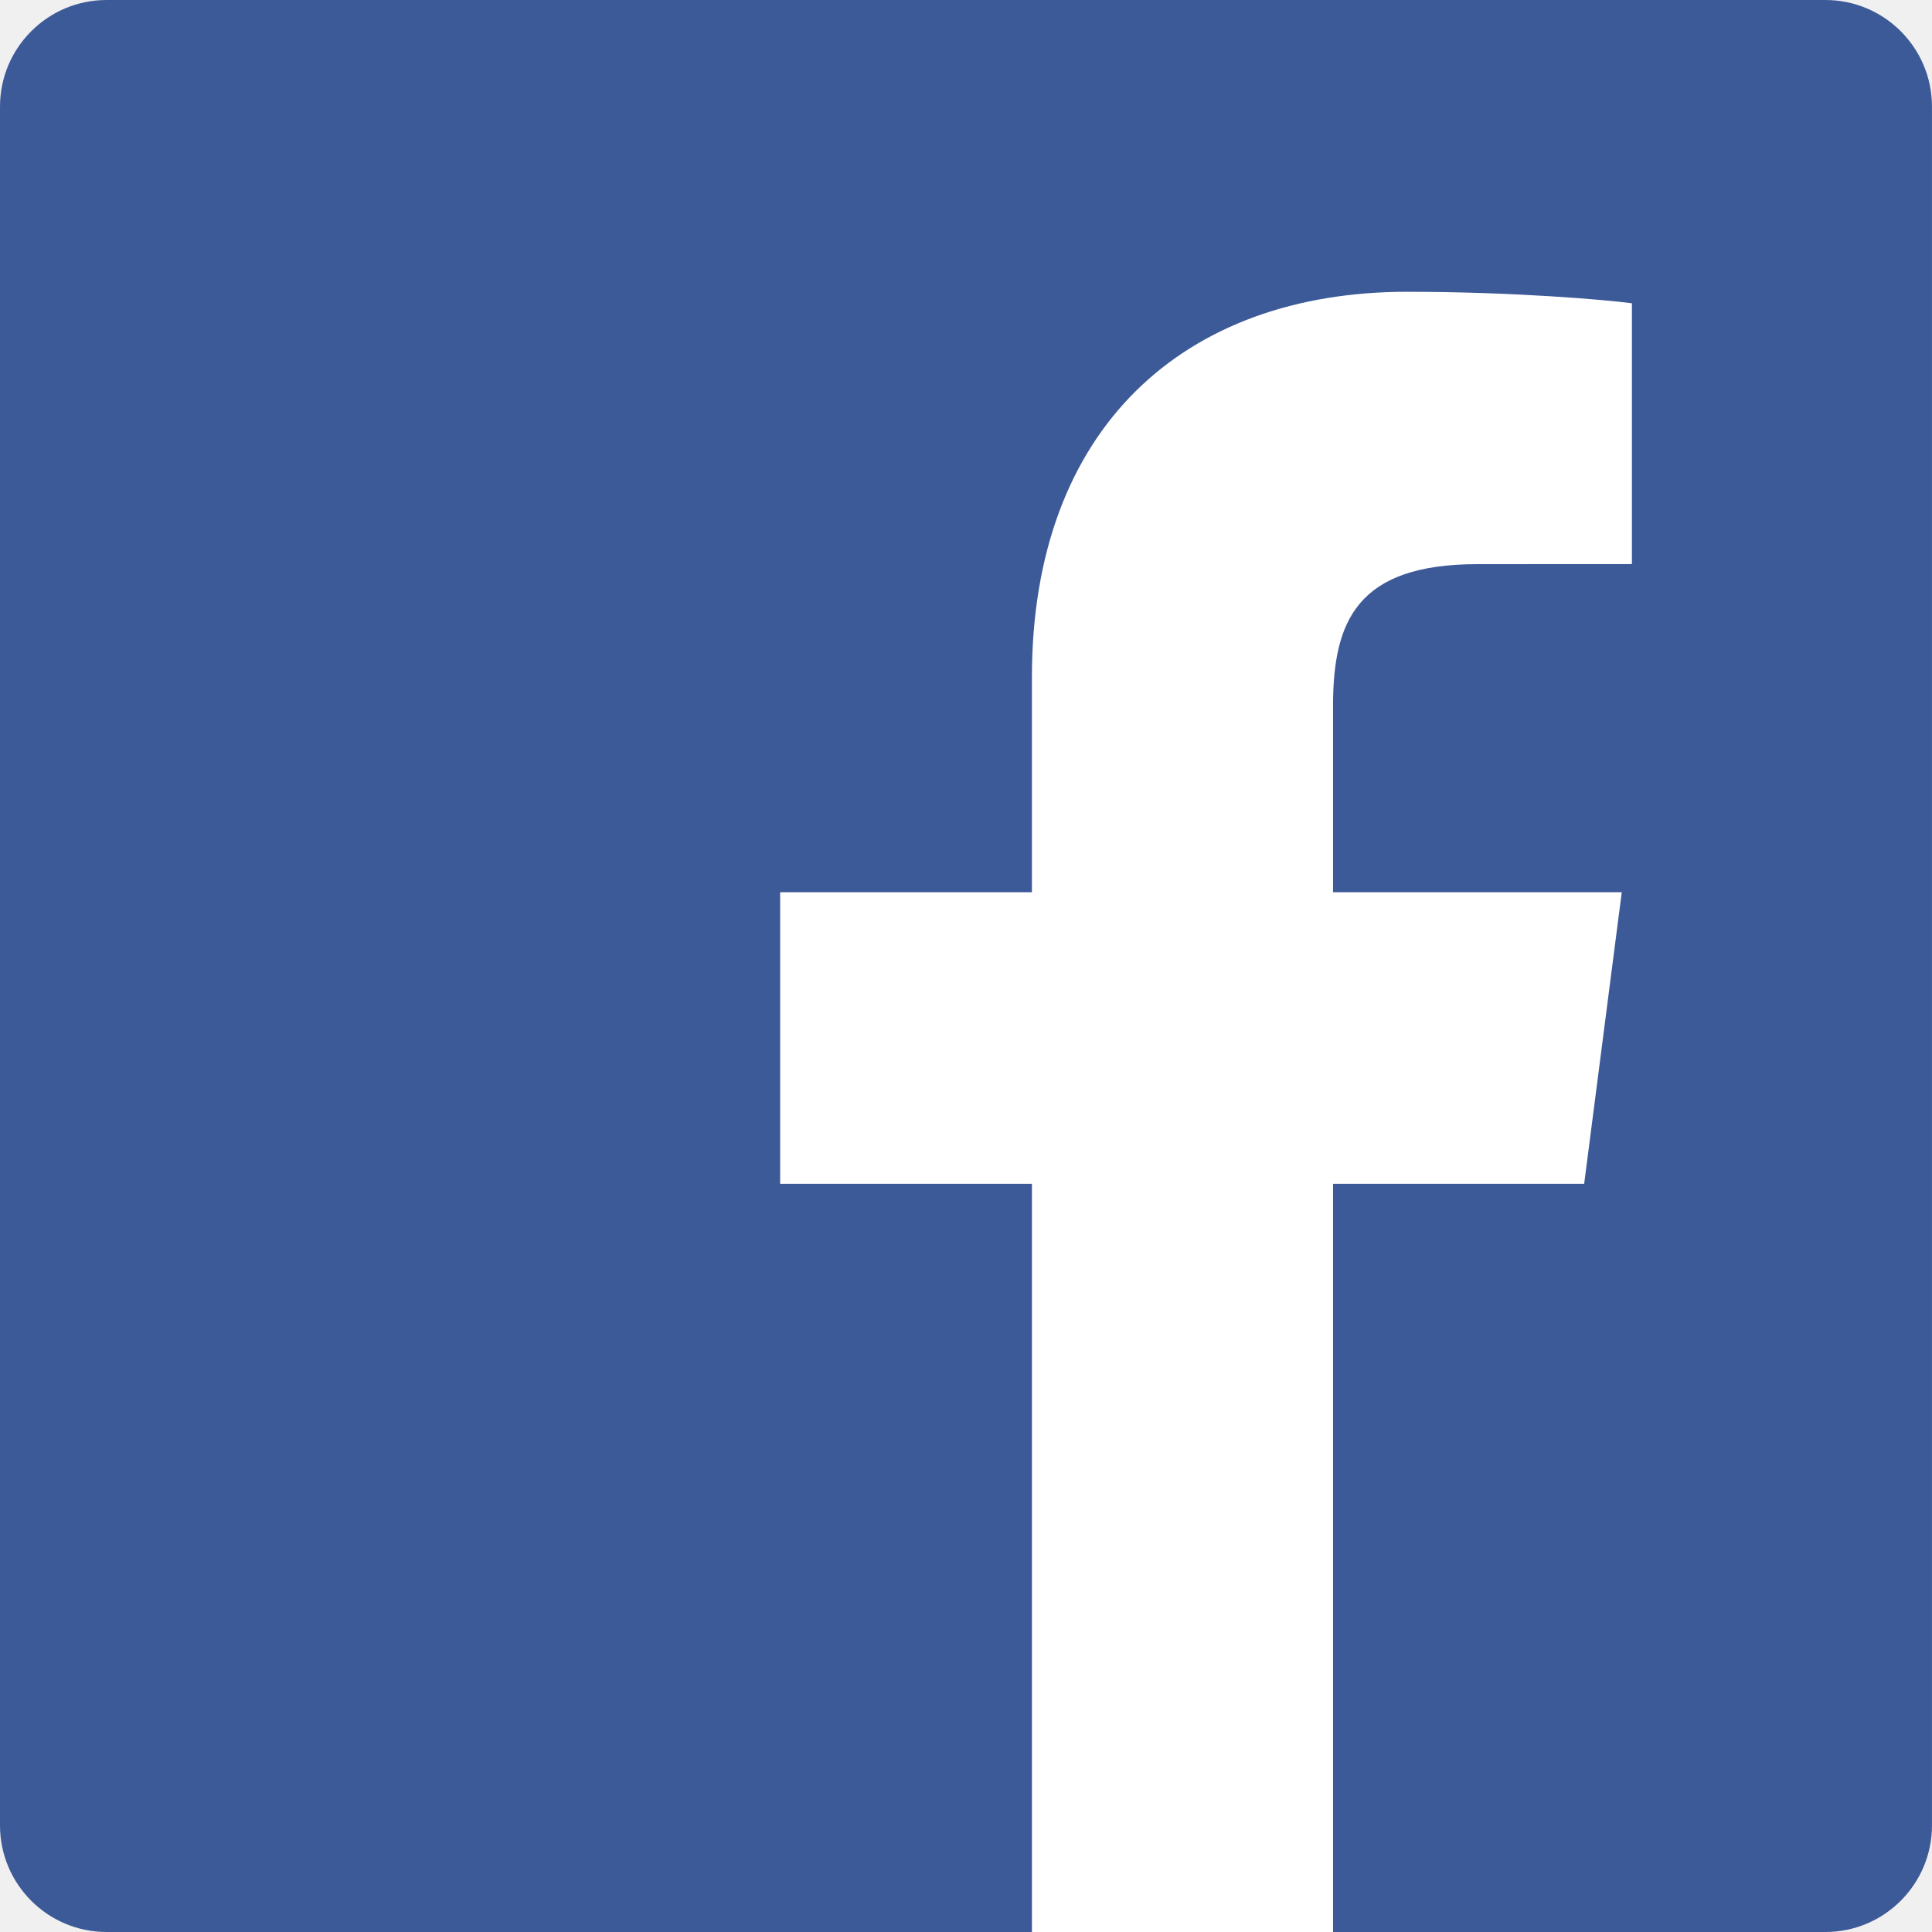
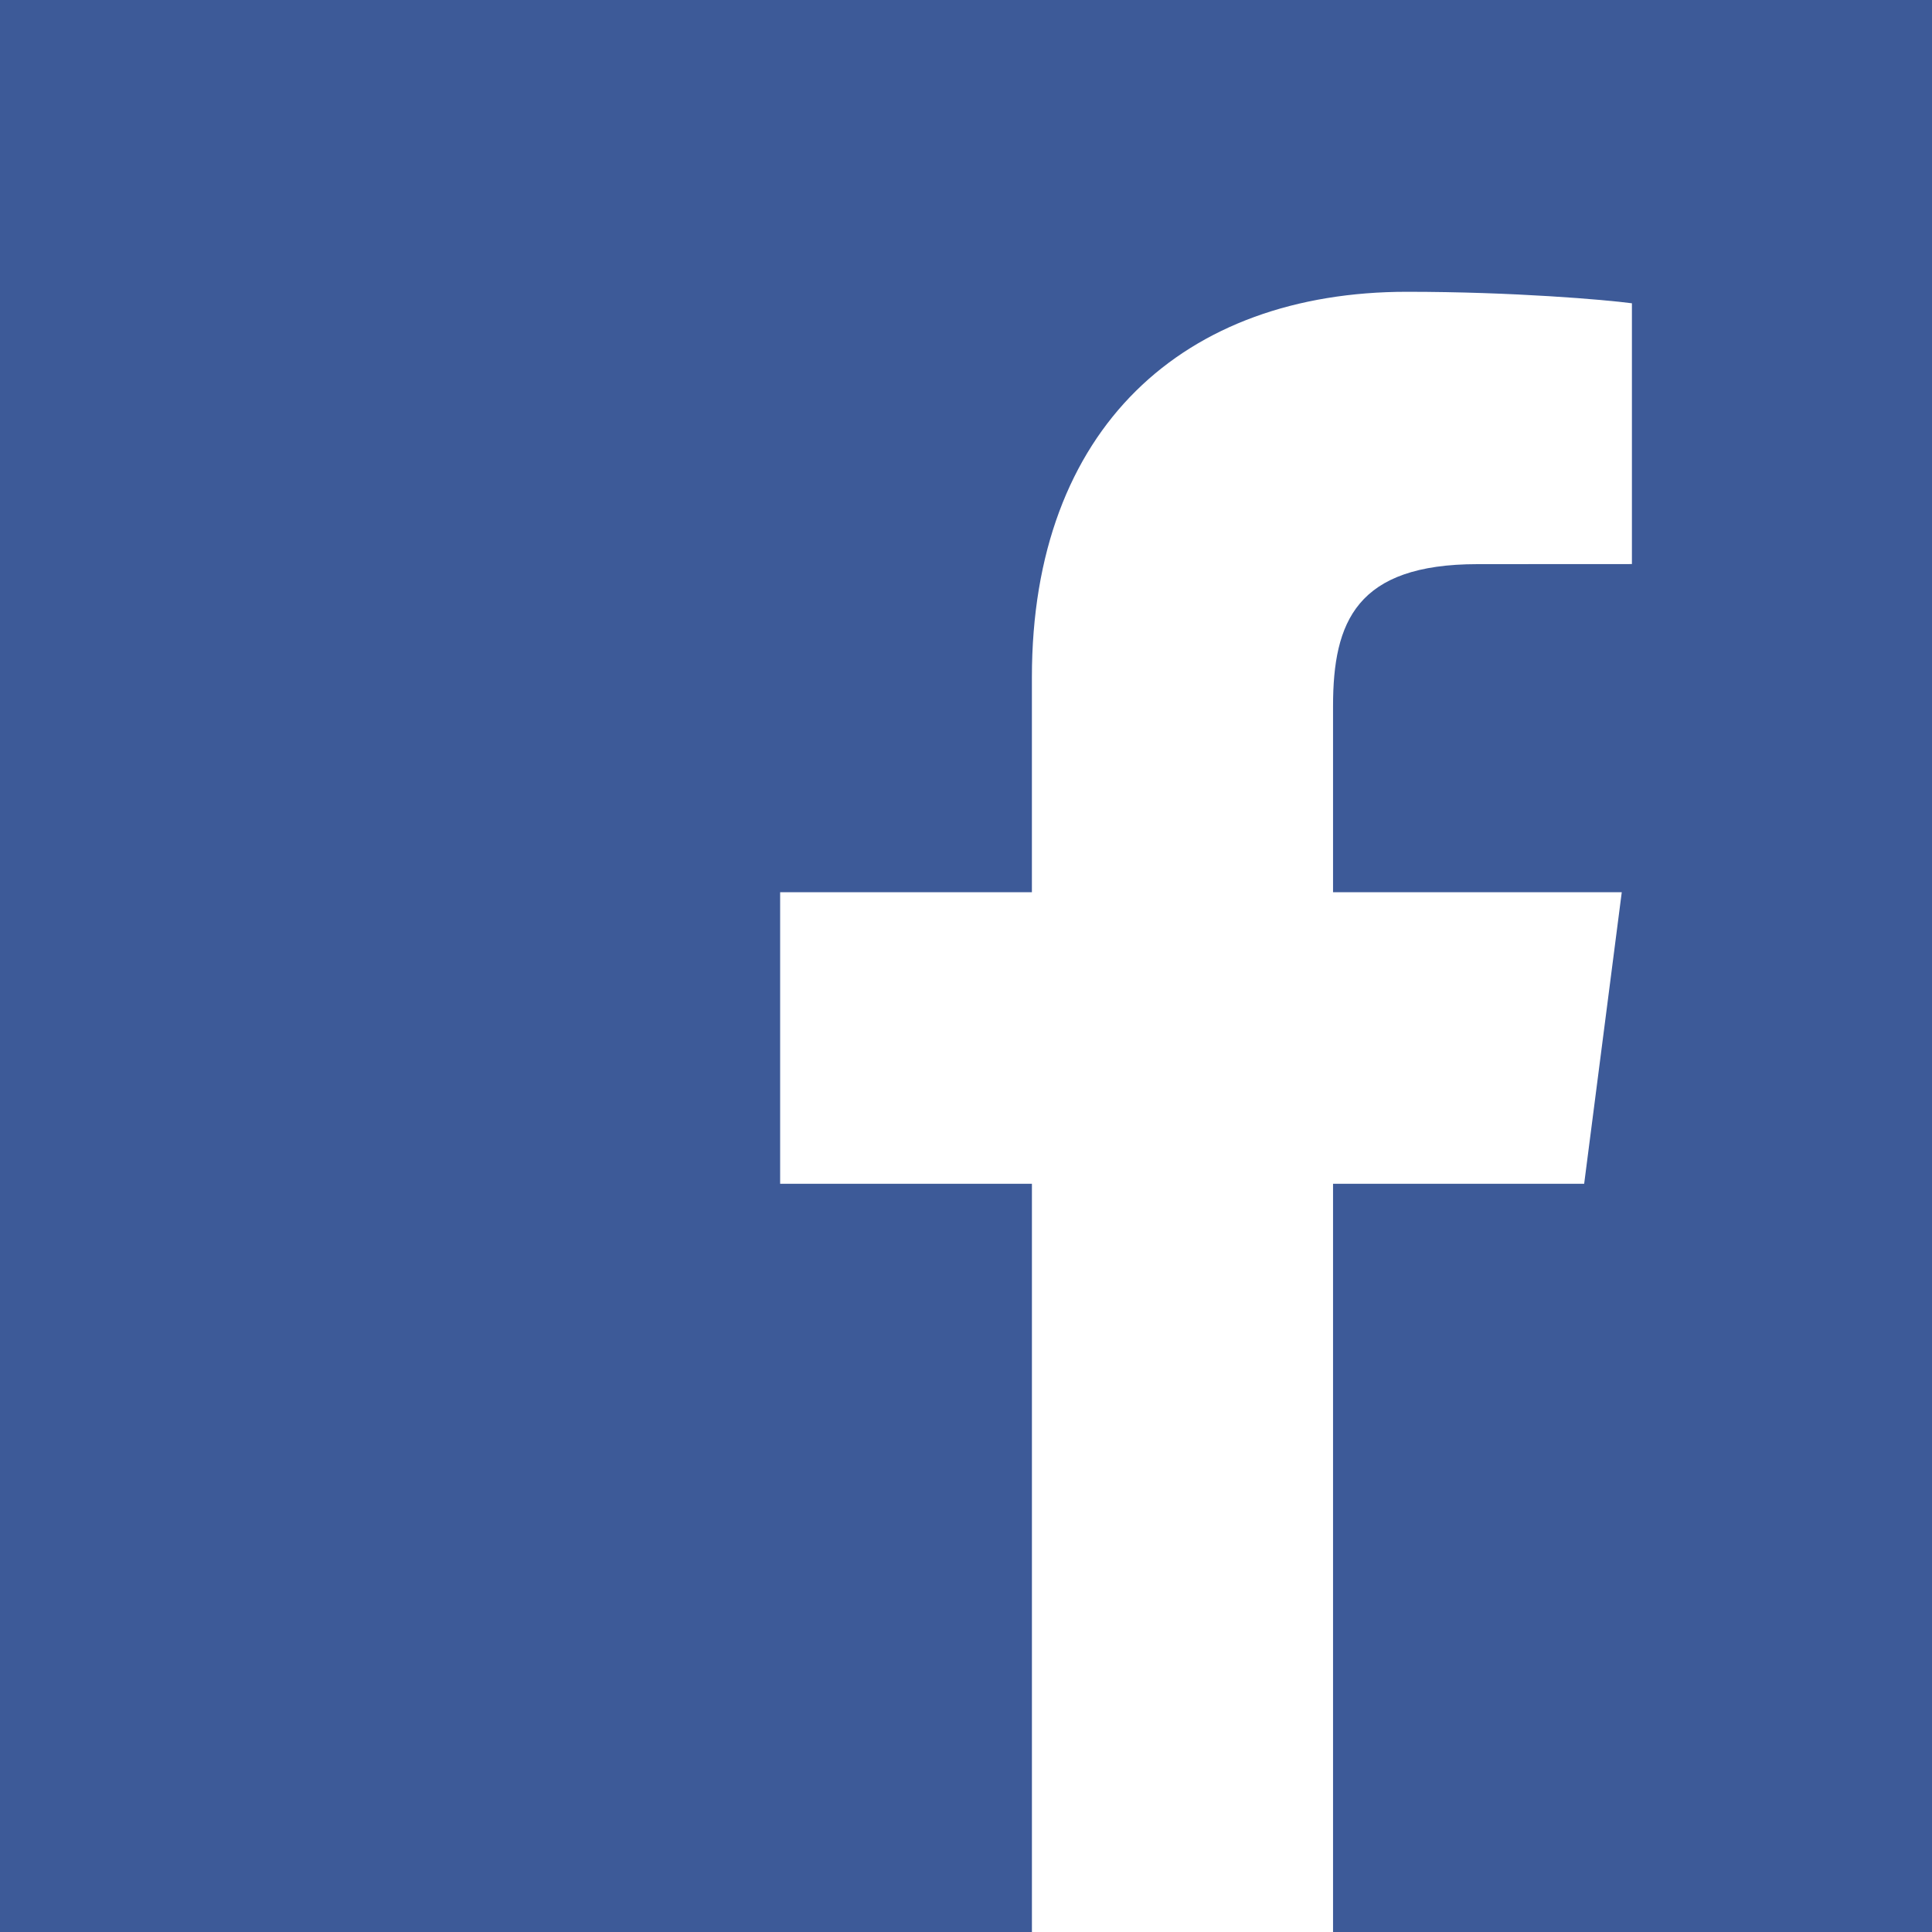
<svg xmlns="http://www.w3.org/2000/svg" version="1.1" id="Capa_1" x="0px" y="0px" width="100px" height="100px" viewBox="0 0 100 100" enable-background="new 0 0 100 100" xml:space="preserve">
  <g>
-     <path id="Blue_1_" fill="#3D5A98" d="M94.48,100c3.048,0,5.519-2.472,5.519-5.52V5.519C99.999,2.471,97.528,0,94.48,0H5.519   C2.47,0,0,2.471,0,5.519V94.48C0,97.528,2.47,100,5.519,100H94.48z" />
-     <path id="f" fill="#FFFFFF" d="M68.998,100V61.274h12.998l1.946-15.092H68.998v-9.635c0-4.37,1.213-7.347,7.479-7.347l7.991-0.004   V15.698c-1.382-0.184-6.126-0.595-11.645-0.595c-11.522,0-19.411,7.033-19.411,19.949v11.13H40.381v15.092h13.032V100H68.998z" />
+     <path id="Blue_1_" fill="#3D5A98" d="M100,100V0H0v100H100z" />
+     <path id="f" fill="#FFFFFF" d="M68.998,100V61.273h12.998l1.946-15.091H68.998v-9.635c0-4.37,1.213-7.347,7.479-7.347l7.991-0.004   V15.698c-1.383-0.184-6.127-0.595-11.645-0.595c-11.523,0-19.412,7.033-19.412,19.949v11.13H40.38v15.091h13.032V100H68.998z" />
  </g>
</svg>
